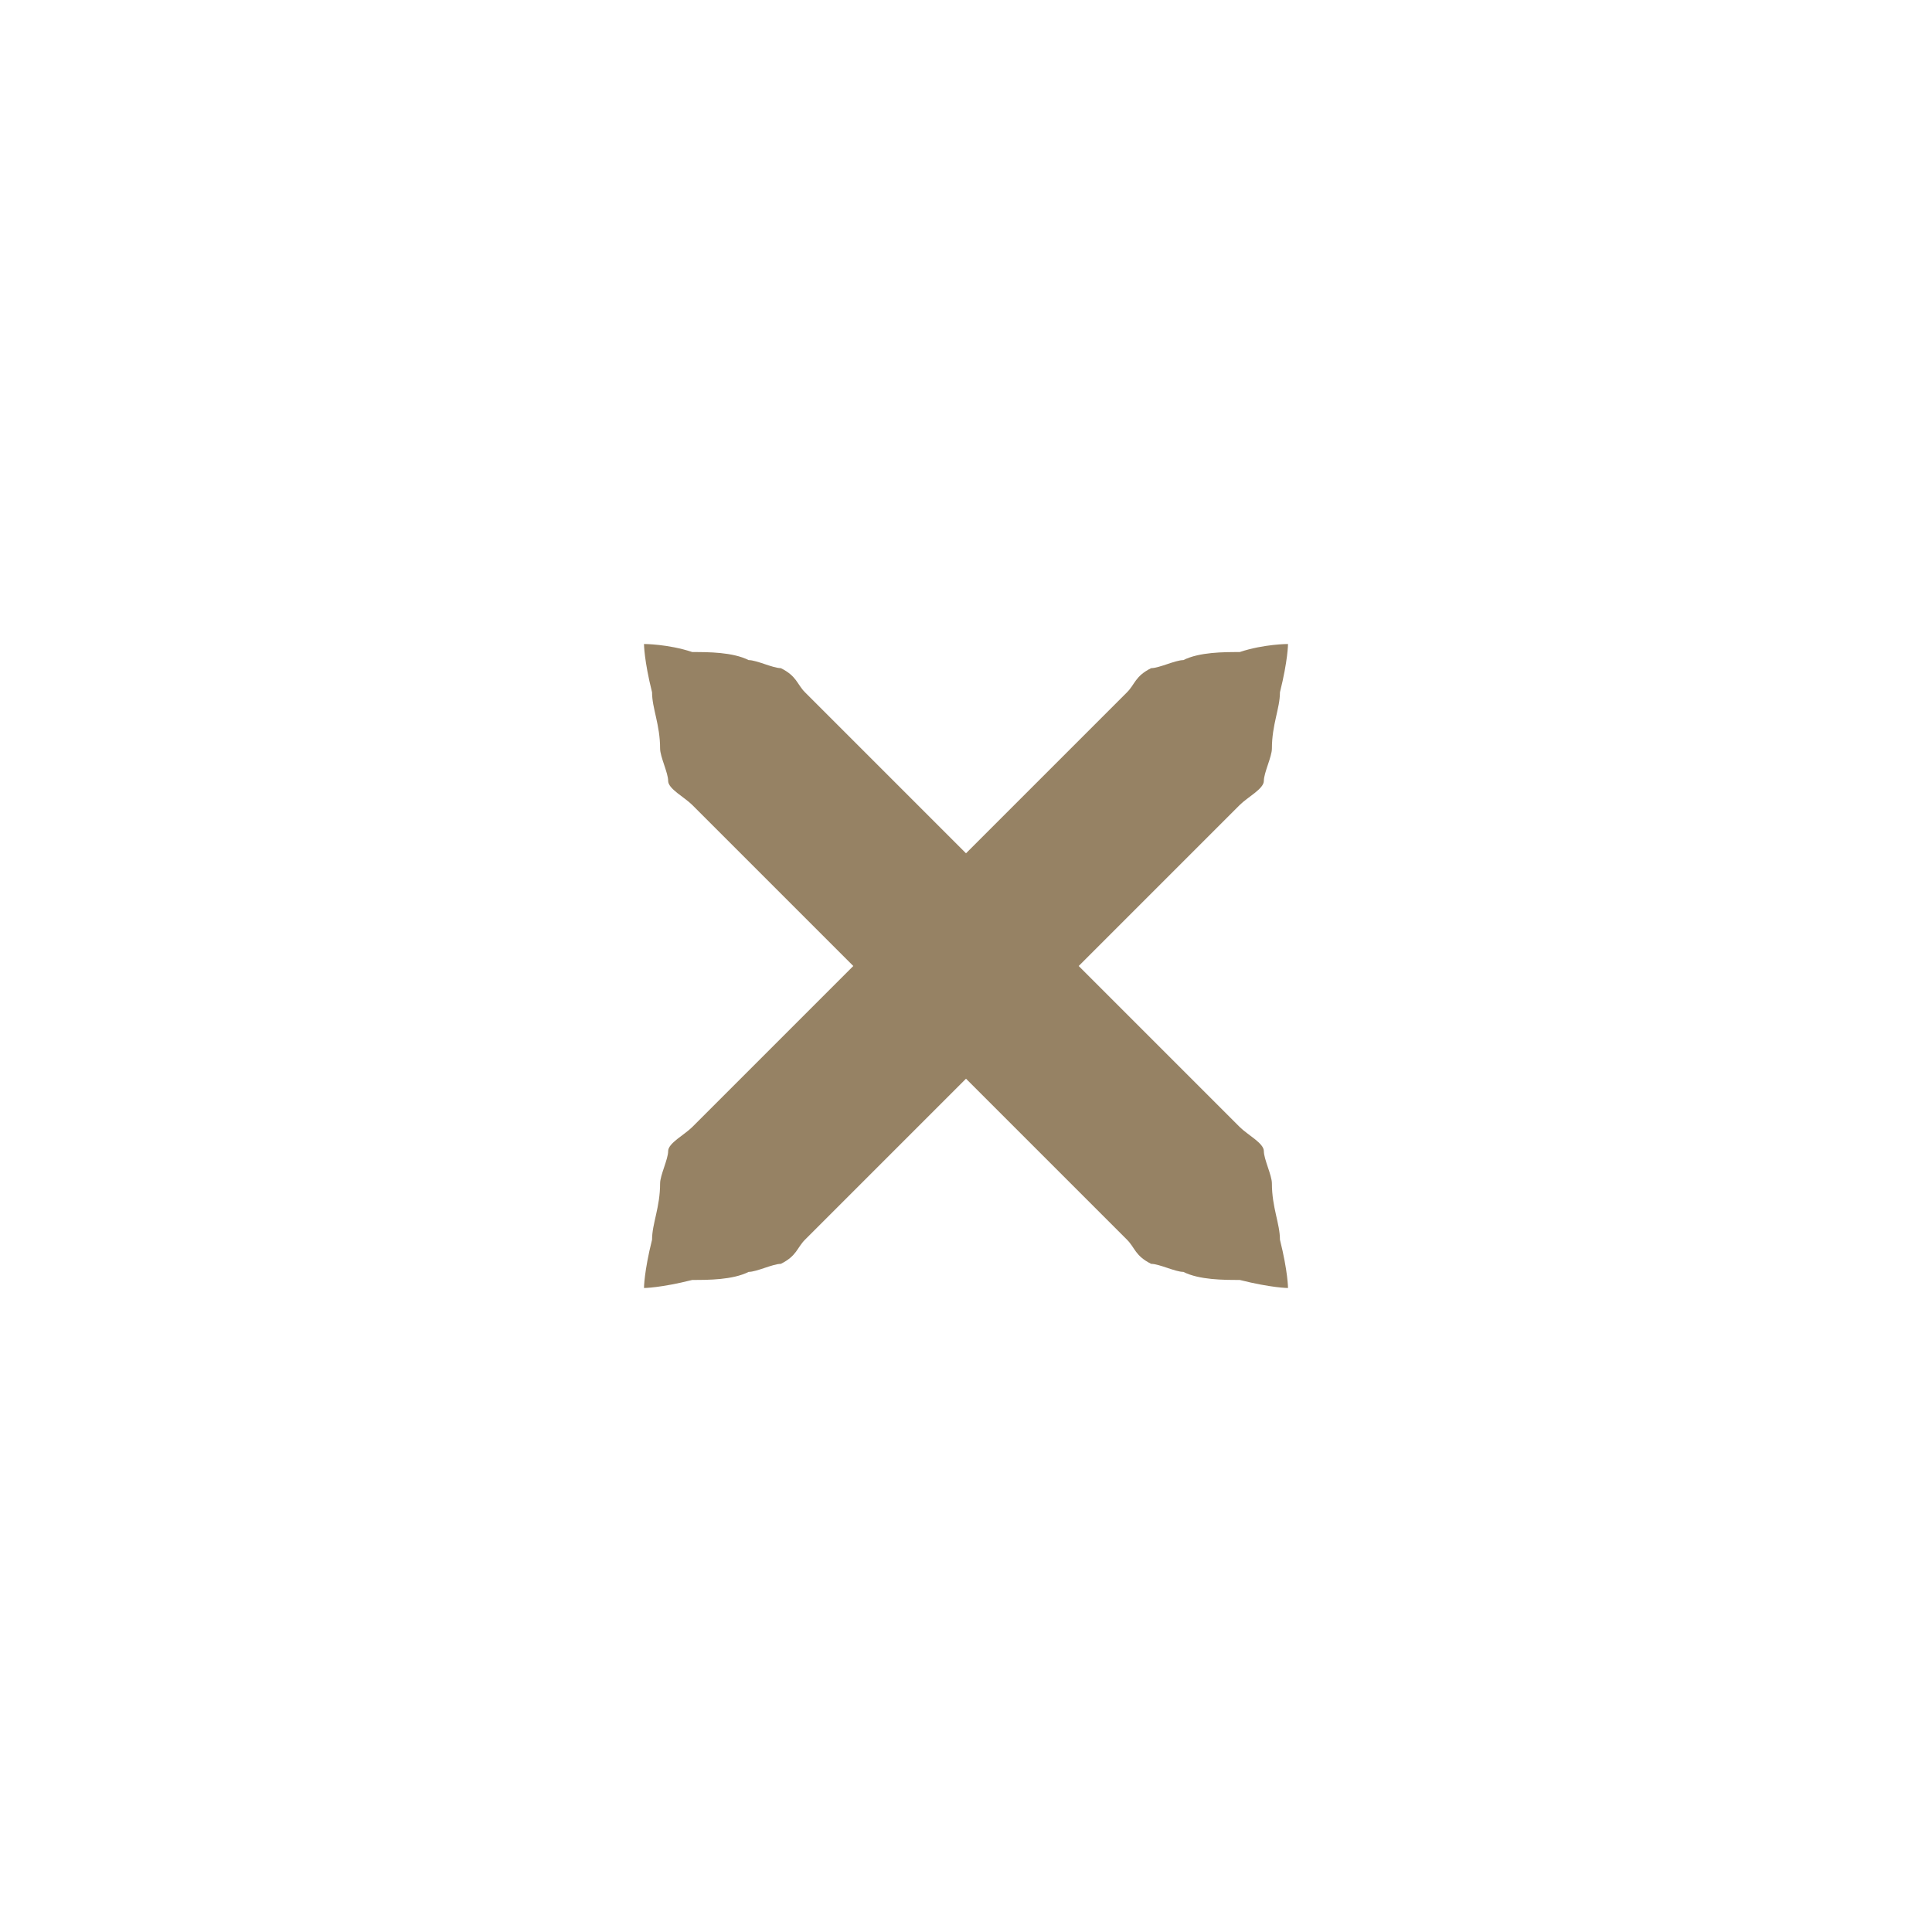
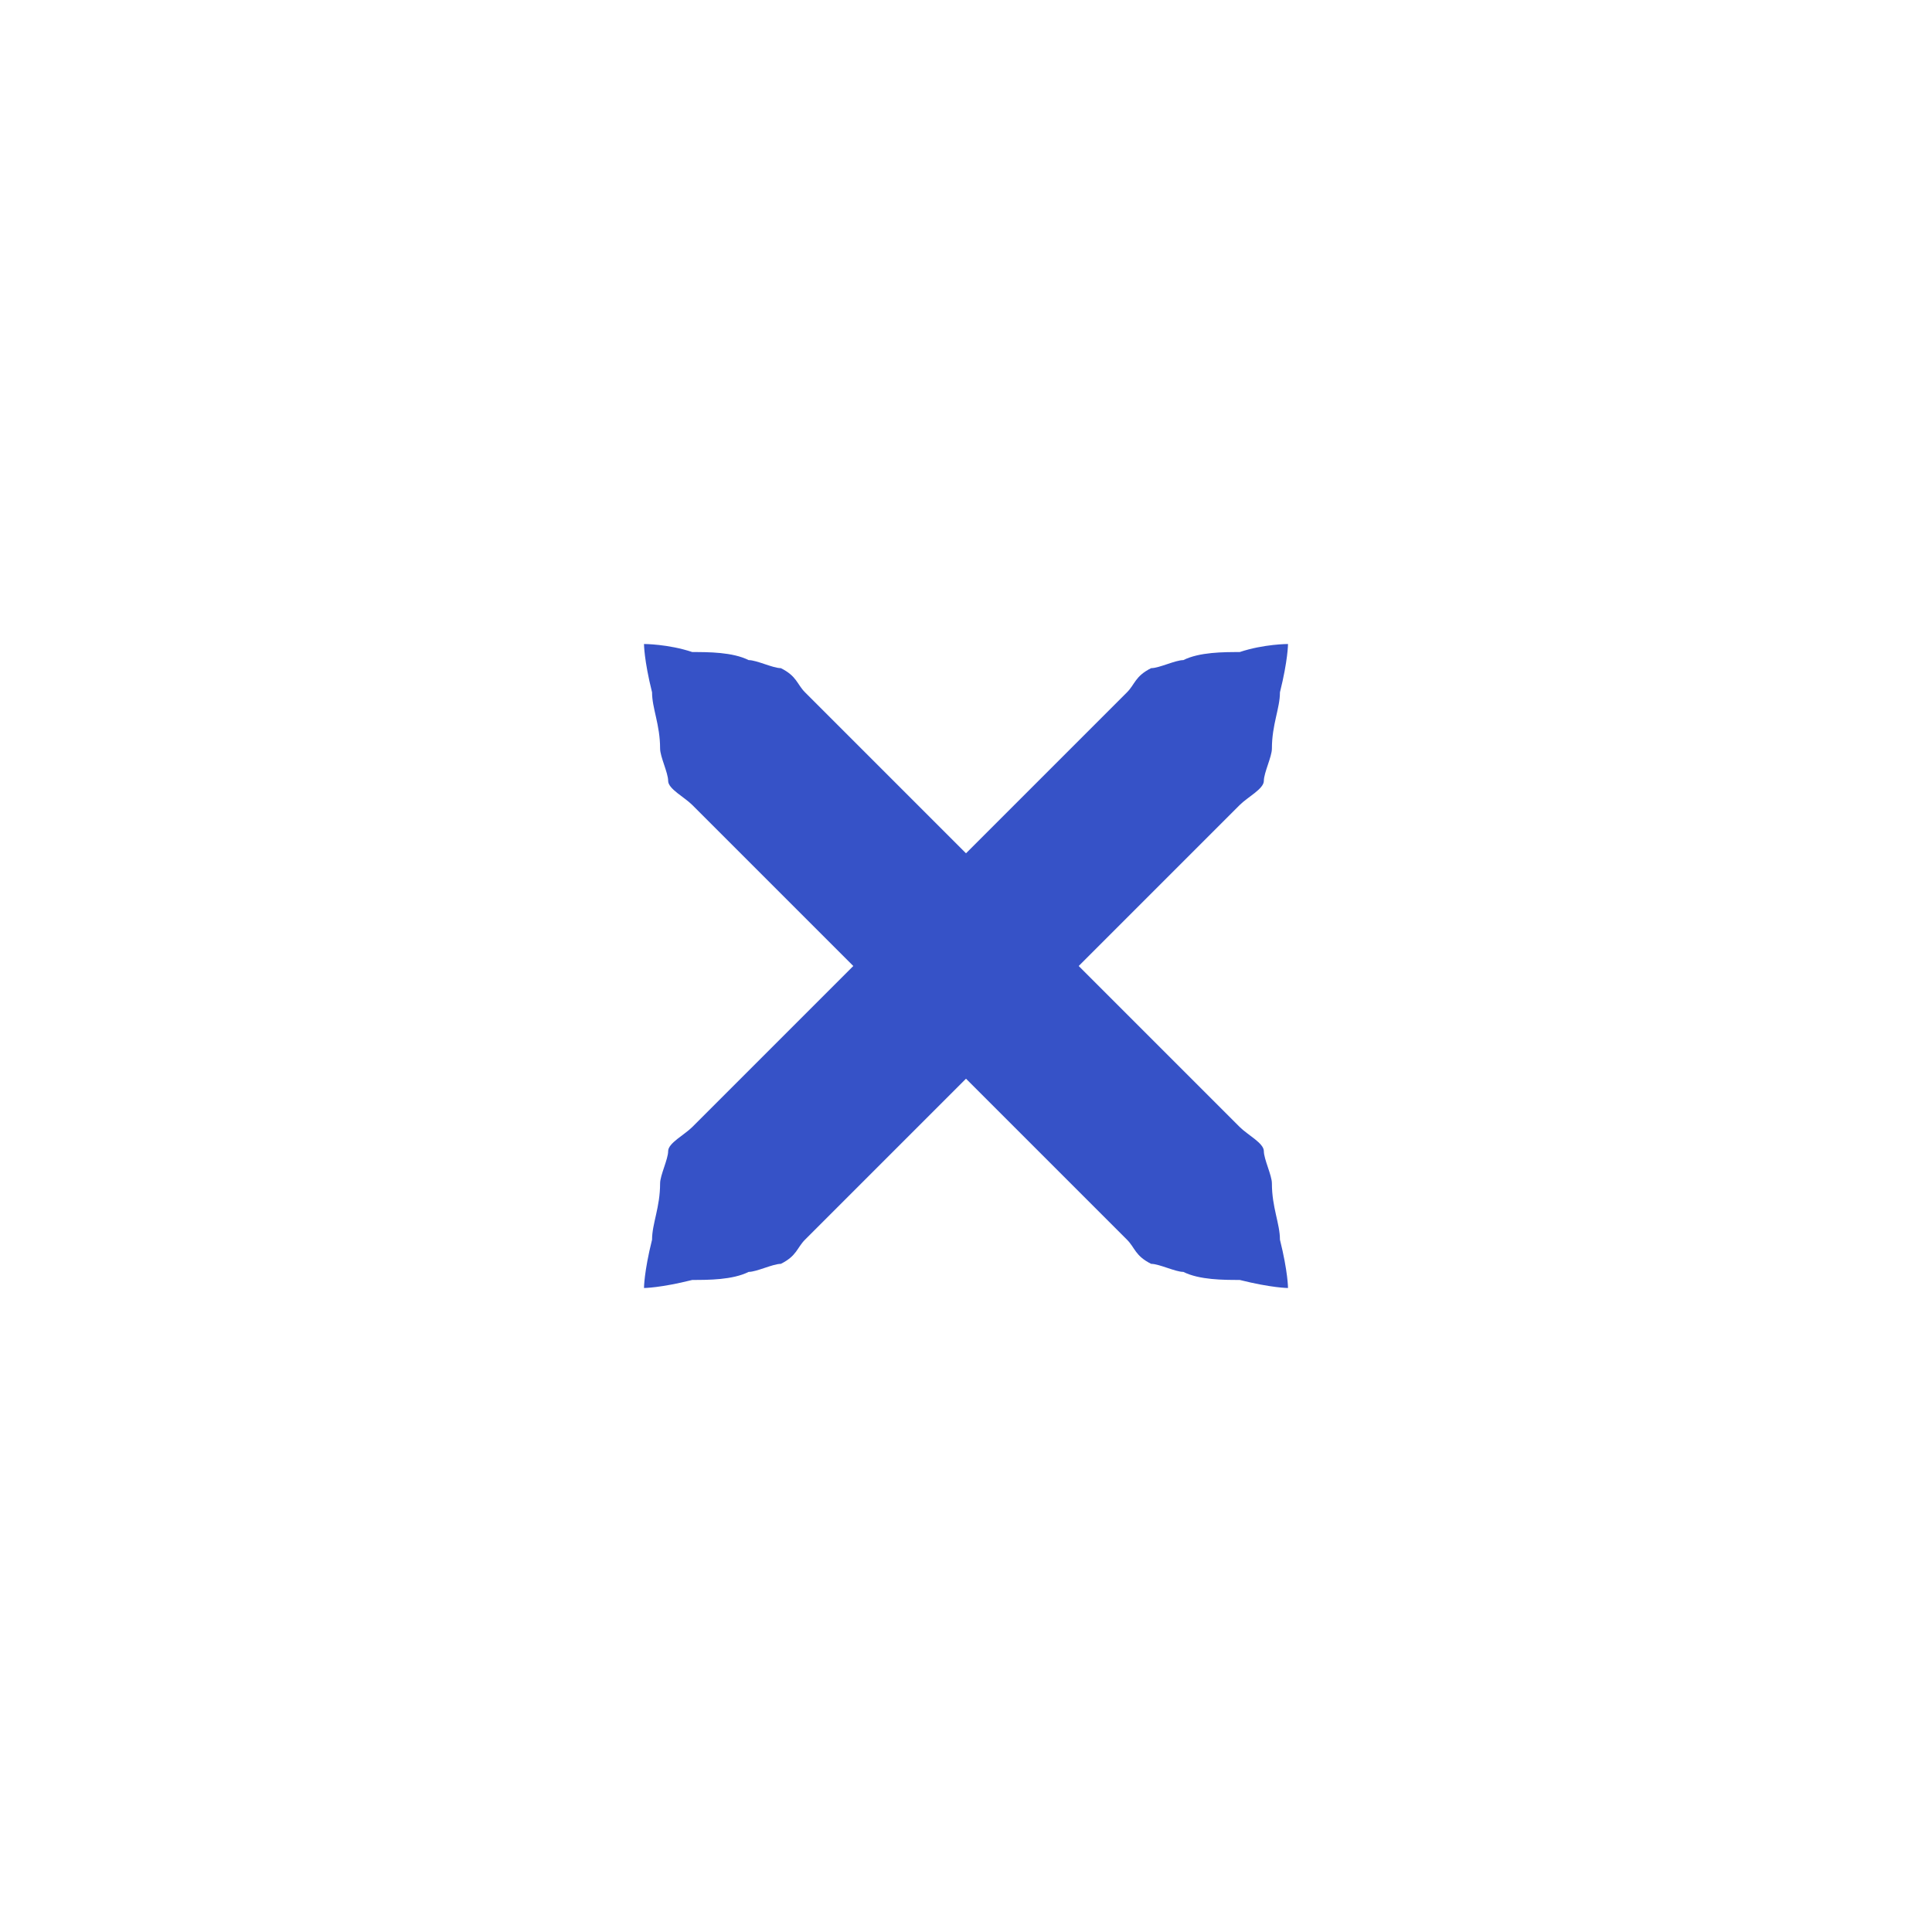
<svg xmlns="http://www.w3.org/2000/svg" xmlns:xlink="http://www.w3.org/1999/xlink" version="1.1" x="0px" y="0px" width="24px" height="24px" viewBox="0 0 24 24">
-   <path id="a" fill="#968264" d="M16,8c0,0,0,0.2-0.1,0.6c0,0.2-0.1,0.4-0.1,0.7c0,0.1-0.1,0.3-0.1,0.4c0,0.1-0.2,0.2-0.3,0.3c-0.7,0.7-1.7,1.7-2.7,2.7c-1,1-2,2-2.7,2.7c-0.1,0.1-0.1,0.2-0.3,0.3c-0.1,0-0.3,0.1-0.4,0.1c-0.2,0.1-0.5,0.1-0.7,0.1C8.2,16,8,16,8,16s0-0.2,0.1-0.6c0-0.2,0.1-0.4,0.1-0.7c0-0.1,0.1-0.3,0.1-0.4c0-0.1,0.2-0.2,0.3-0.3c0.7-0.7,1.7-1.7,2.7-2.7c1-1,2-2,2.7-2.7c0.1-0.1,0.1-0.2,0.3-0.3c0.1,0,0.3-0.1,0.4-0.1c0.2-0.1,0.5-0.1,0.7-0.1C15.7,8,16,8,16,8z" />
+   <path id="a" fill="#3652c7" d="M16,8c0,0,0,0.2-0.1,0.6c0,0.2-0.1,0.4-0.1,0.7c0,0.1-0.1,0.3-0.1,0.4c0,0.1-0.2,0.2-0.3,0.3c-0.7,0.7-1.7,1.7-2.7,2.7c-1,1-2,2-2.7,2.7c-0.1,0.1-0.1,0.2-0.3,0.3c-0.1,0-0.3,0.1-0.4,0.1c-0.2,0.1-0.5,0.1-0.7,0.1C8.2,16,8,16,8,16s0-0.2,0.1-0.6c0-0.2,0.1-0.4,0.1-0.7c0-0.1,0.1-0.3,0.1-0.4c0-0.1,0.2-0.2,0.3-0.3c0.7-0.7,1.7-1.7,2.7-2.7c1-1,2-2,2.7-2.7c0.1-0.1,0.1-0.2,0.3-0.3c0.1,0,0.3-0.1,0.4-0.1c0.2-0.1,0.5-0.1,0.7-0.1C15.7,8,16,8,16,8z" />
  <use xlink:href="#a" transform="matrix(-1,0,0,1,24,0)" />
</svg>
